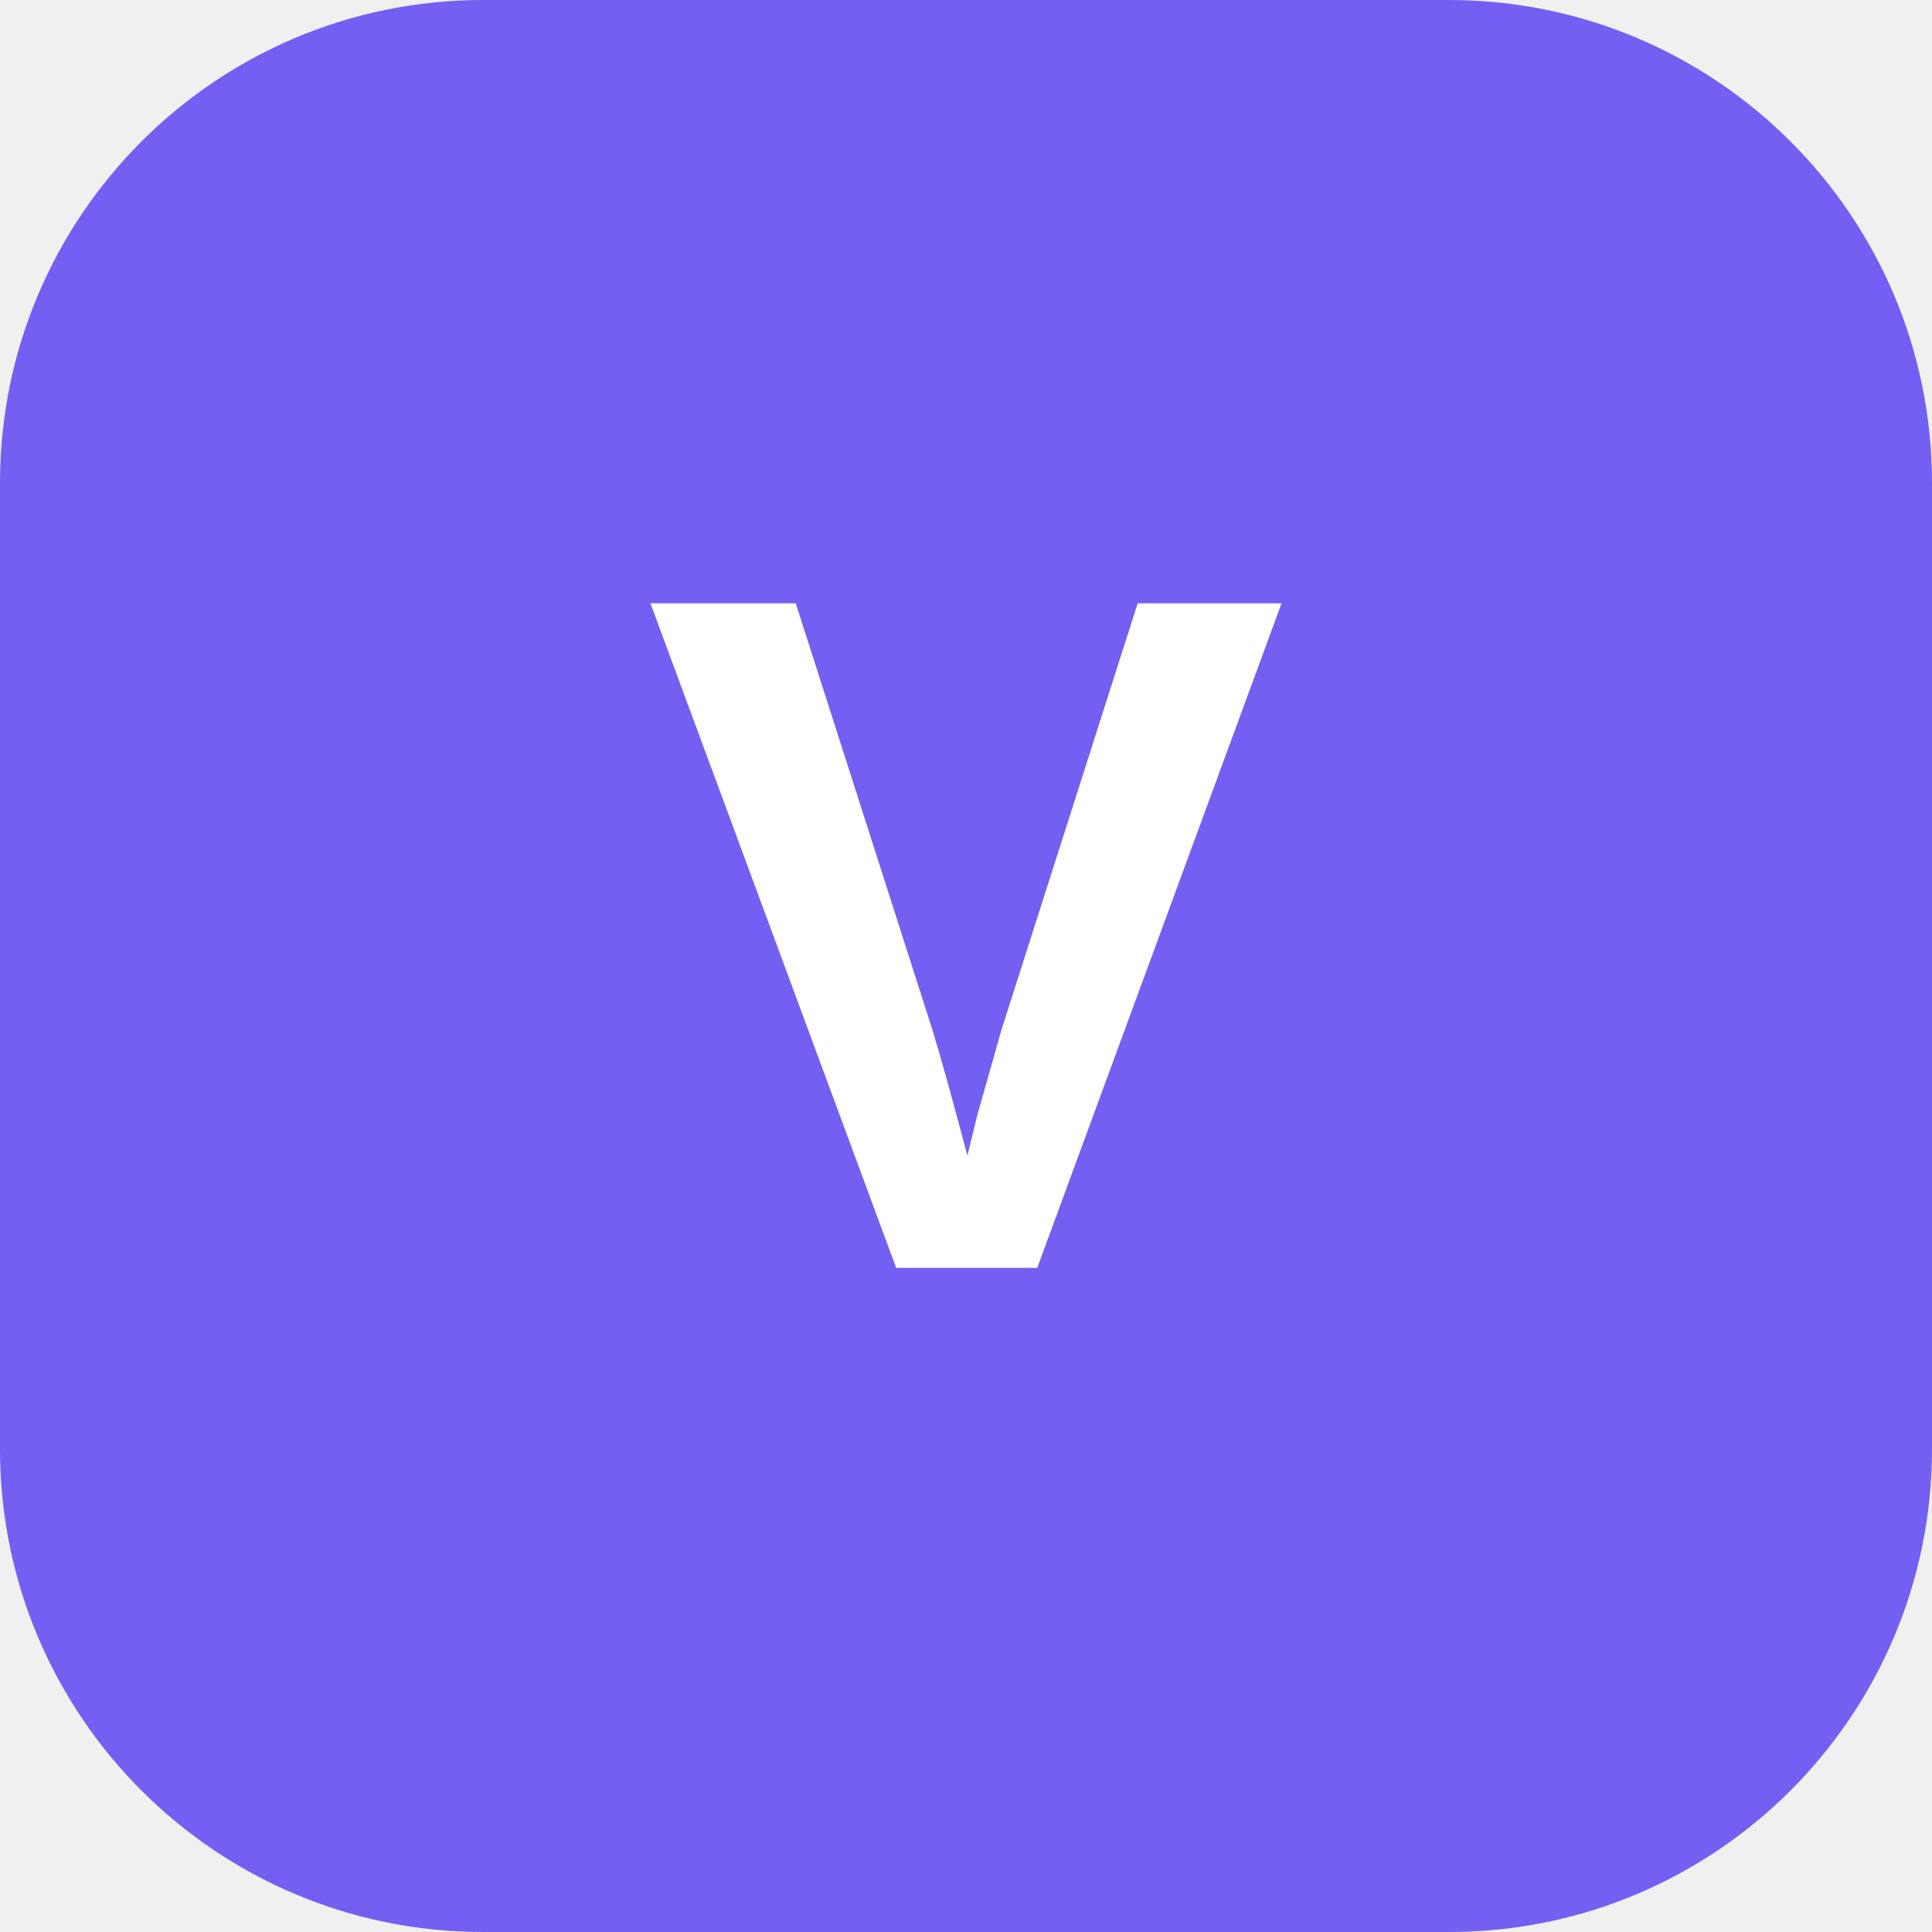
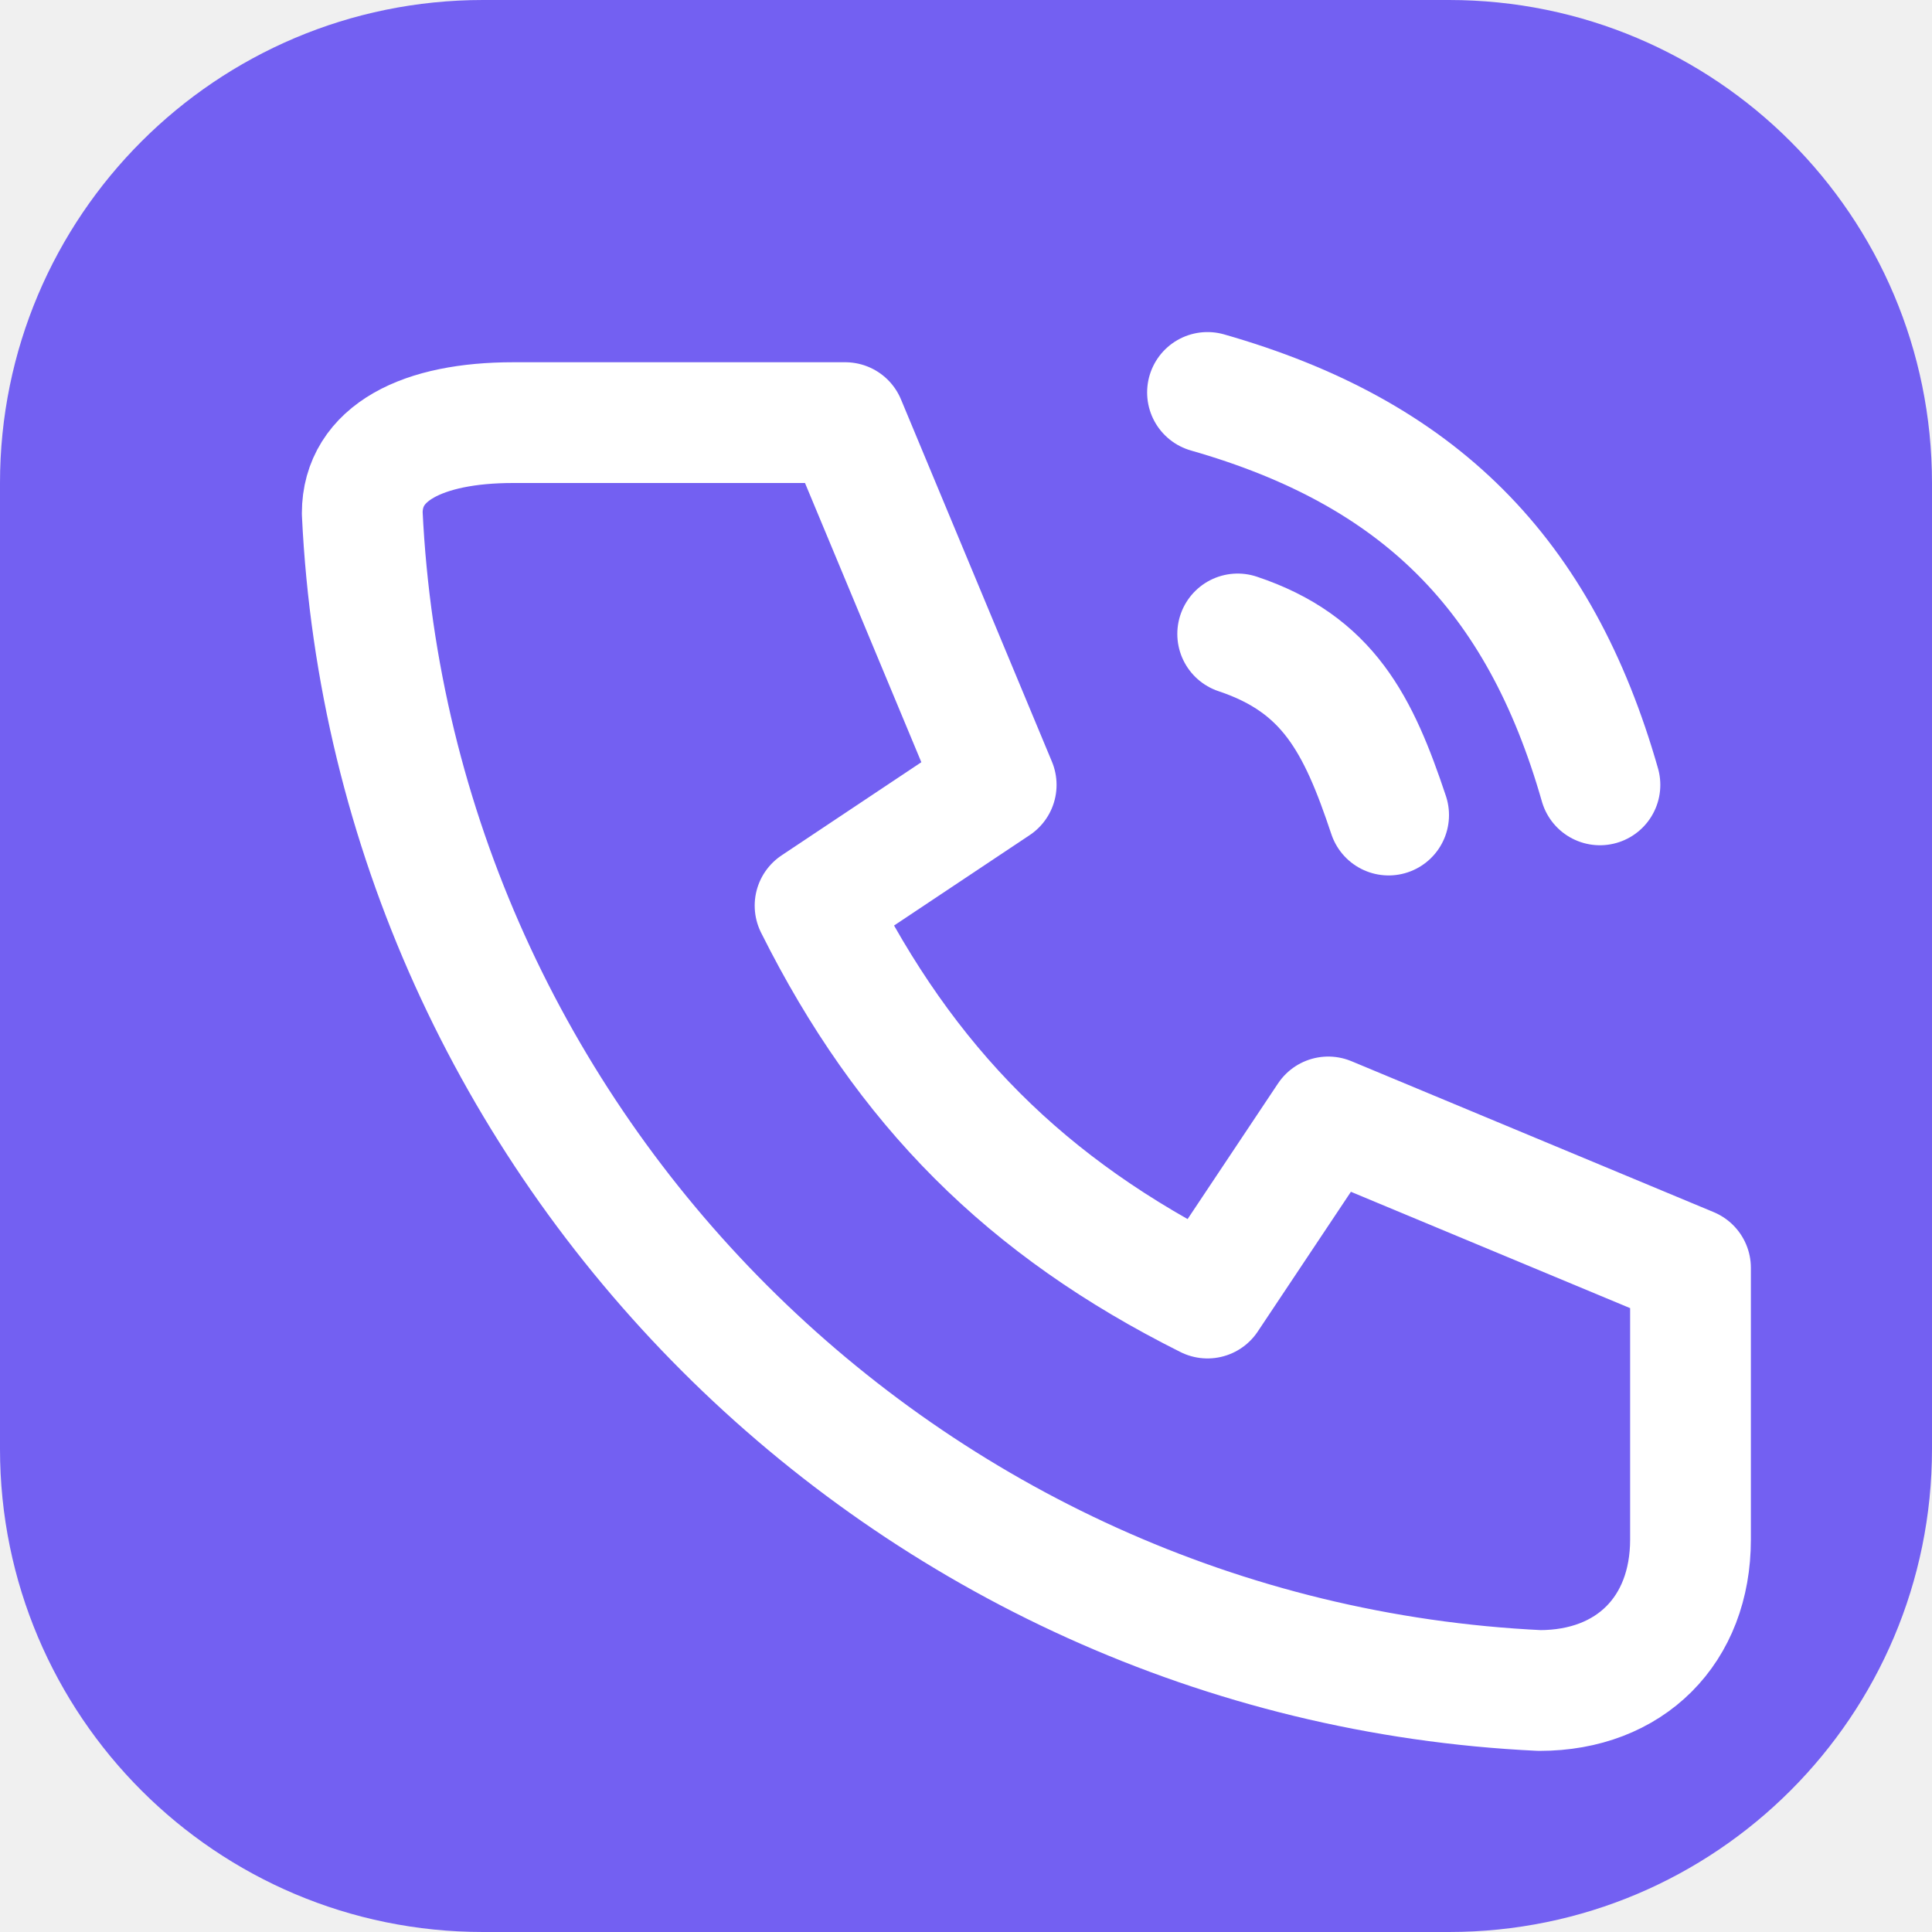
<svg xmlns="http://www.w3.org/2000/svg" width="64" height="64" viewBox="0 0 64 64" role="img" aria-label="viber">
  <rect width="64" height="64" rx="16" fill="#7360F2" />
-   <text x="32" y="42" text-anchor="middle" font-size="32" font-family="Arial, sans-serif" font-weight="700" fill="white">V</text>
+   <g fill="none" stroke="white" stroke-linecap="round" stroke-linejoin="round" stroke-width="4">
+     <path d="M19 14h9l5 12-6 4c3 6 7 10 13 13l4-6 12 5v9c0 3-2 5-5 5-21-1-38-18-39-39 0-2 2-3 5-3Z" />
+     <path d="M40 13c7 2 11 6 13 13M41 21c3 1 4 3 5 6" />
+   </g>
</svg>
